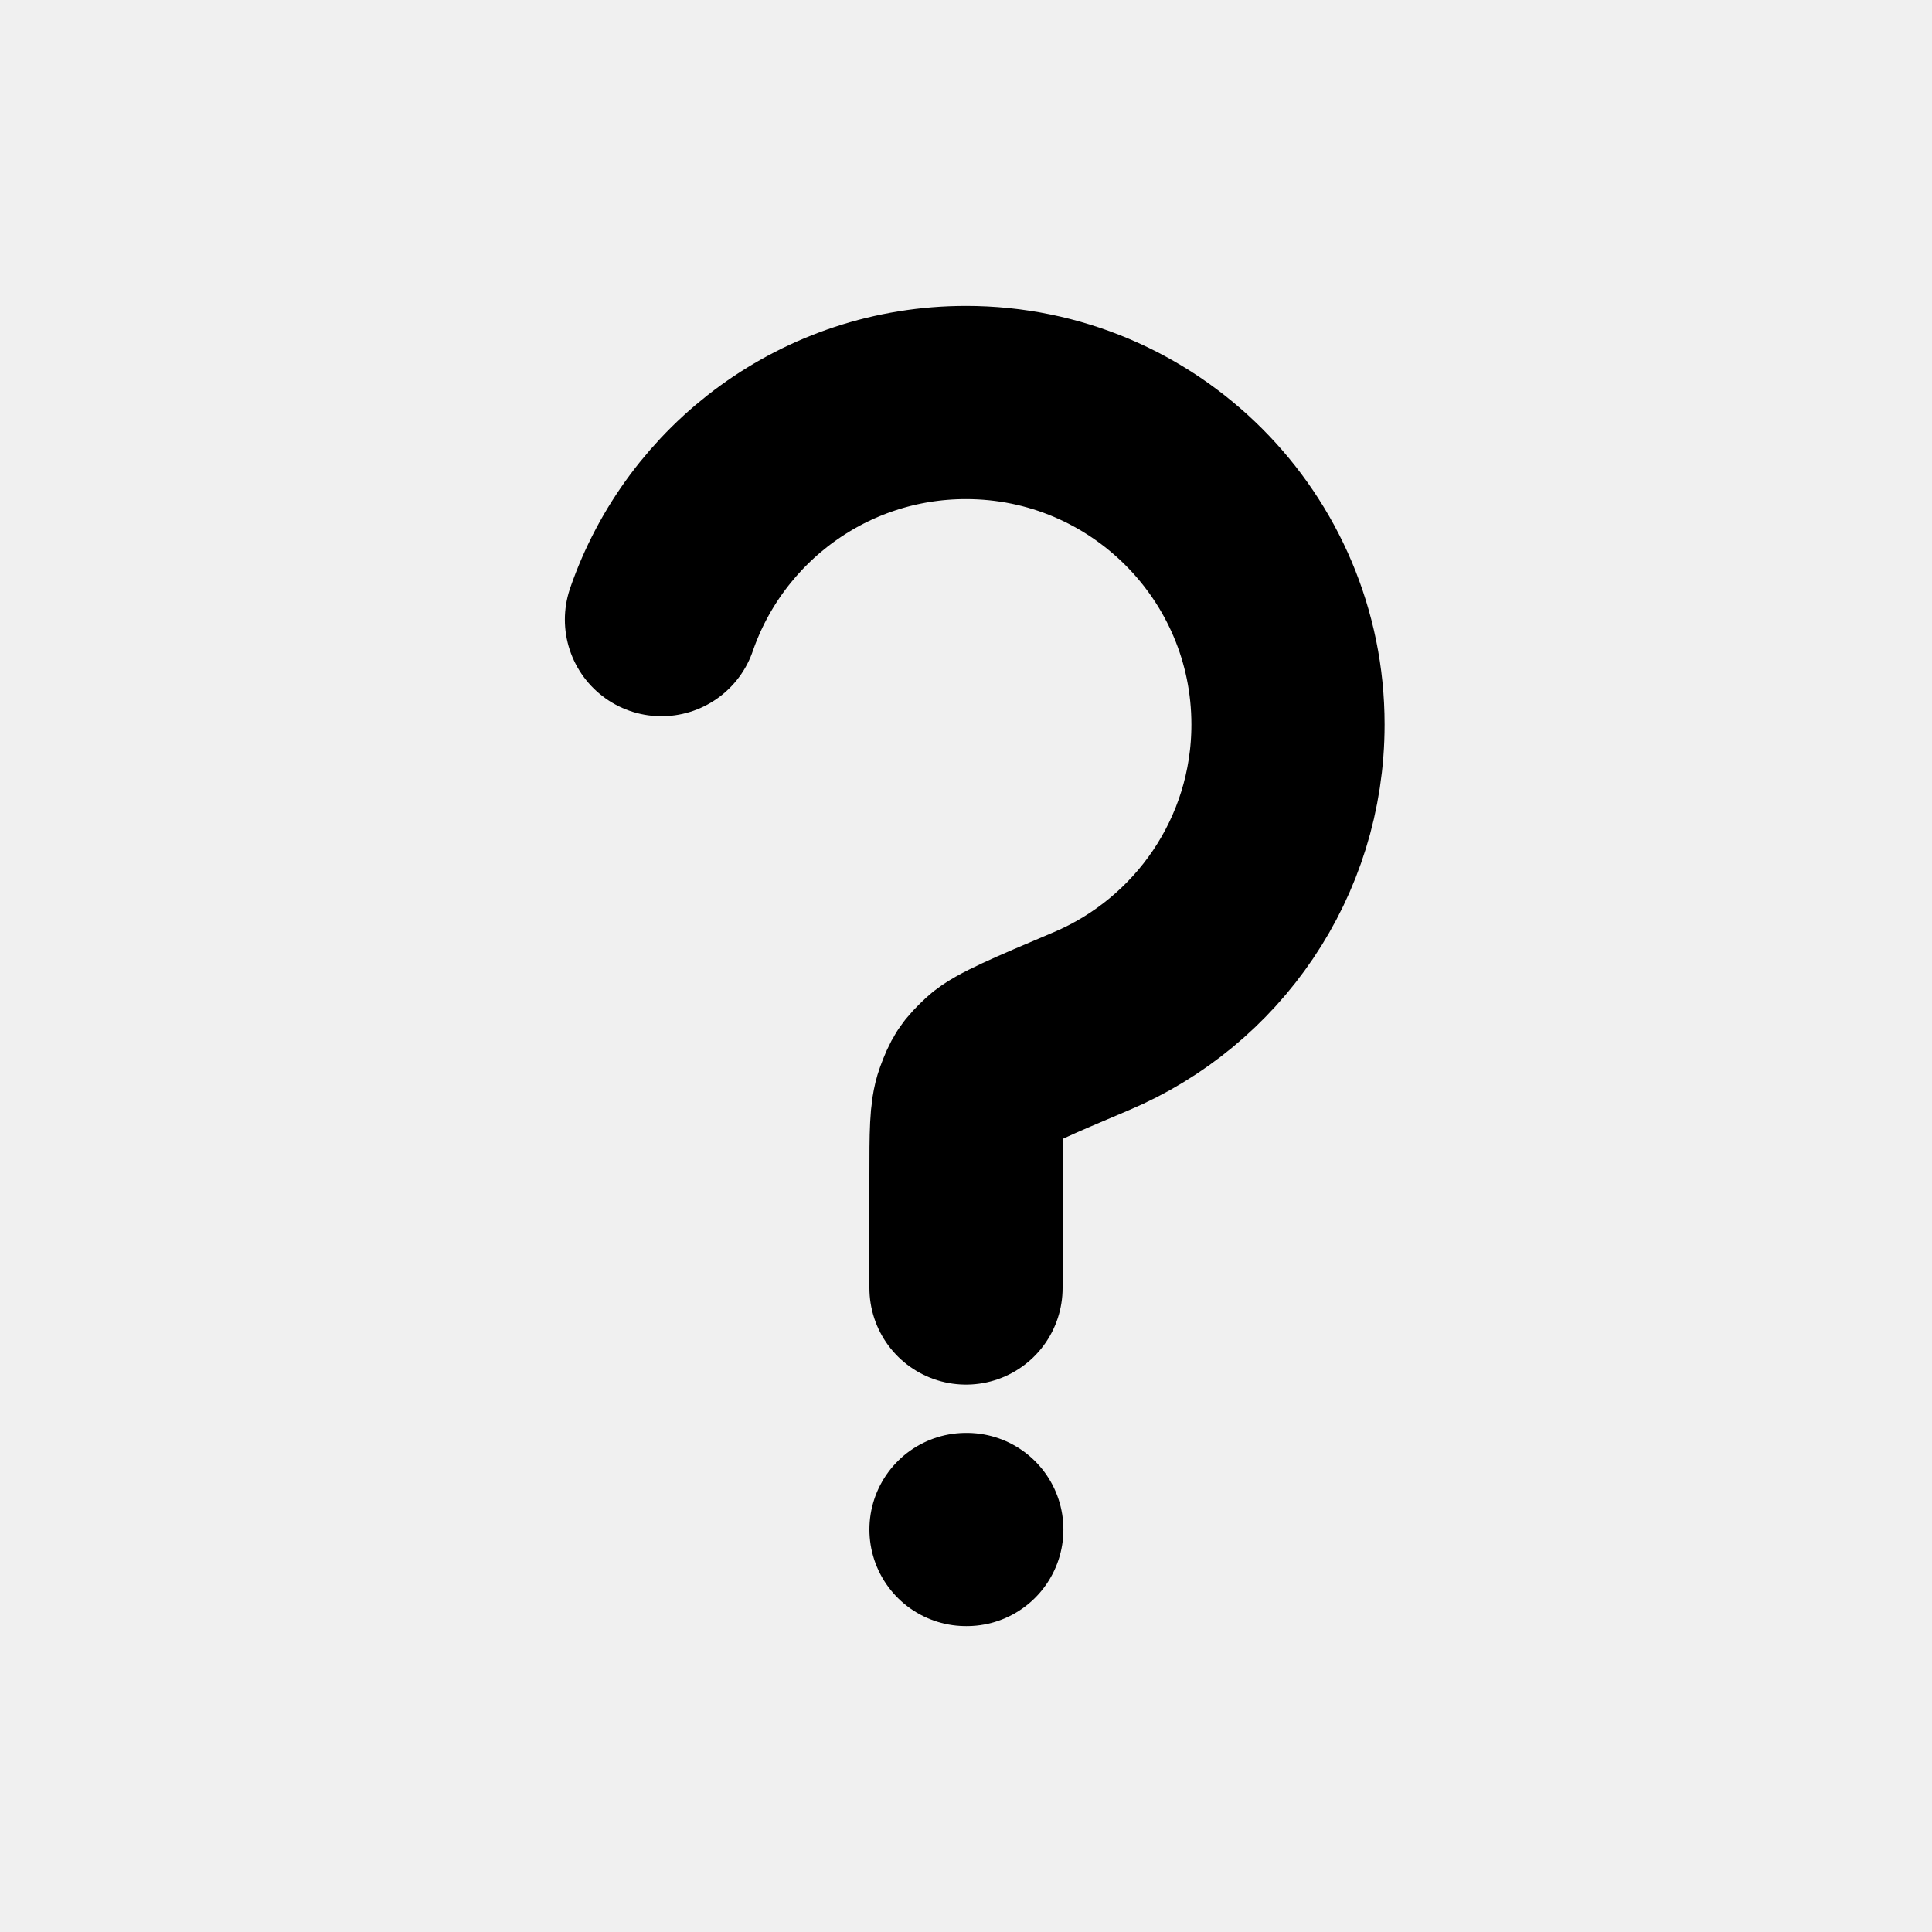
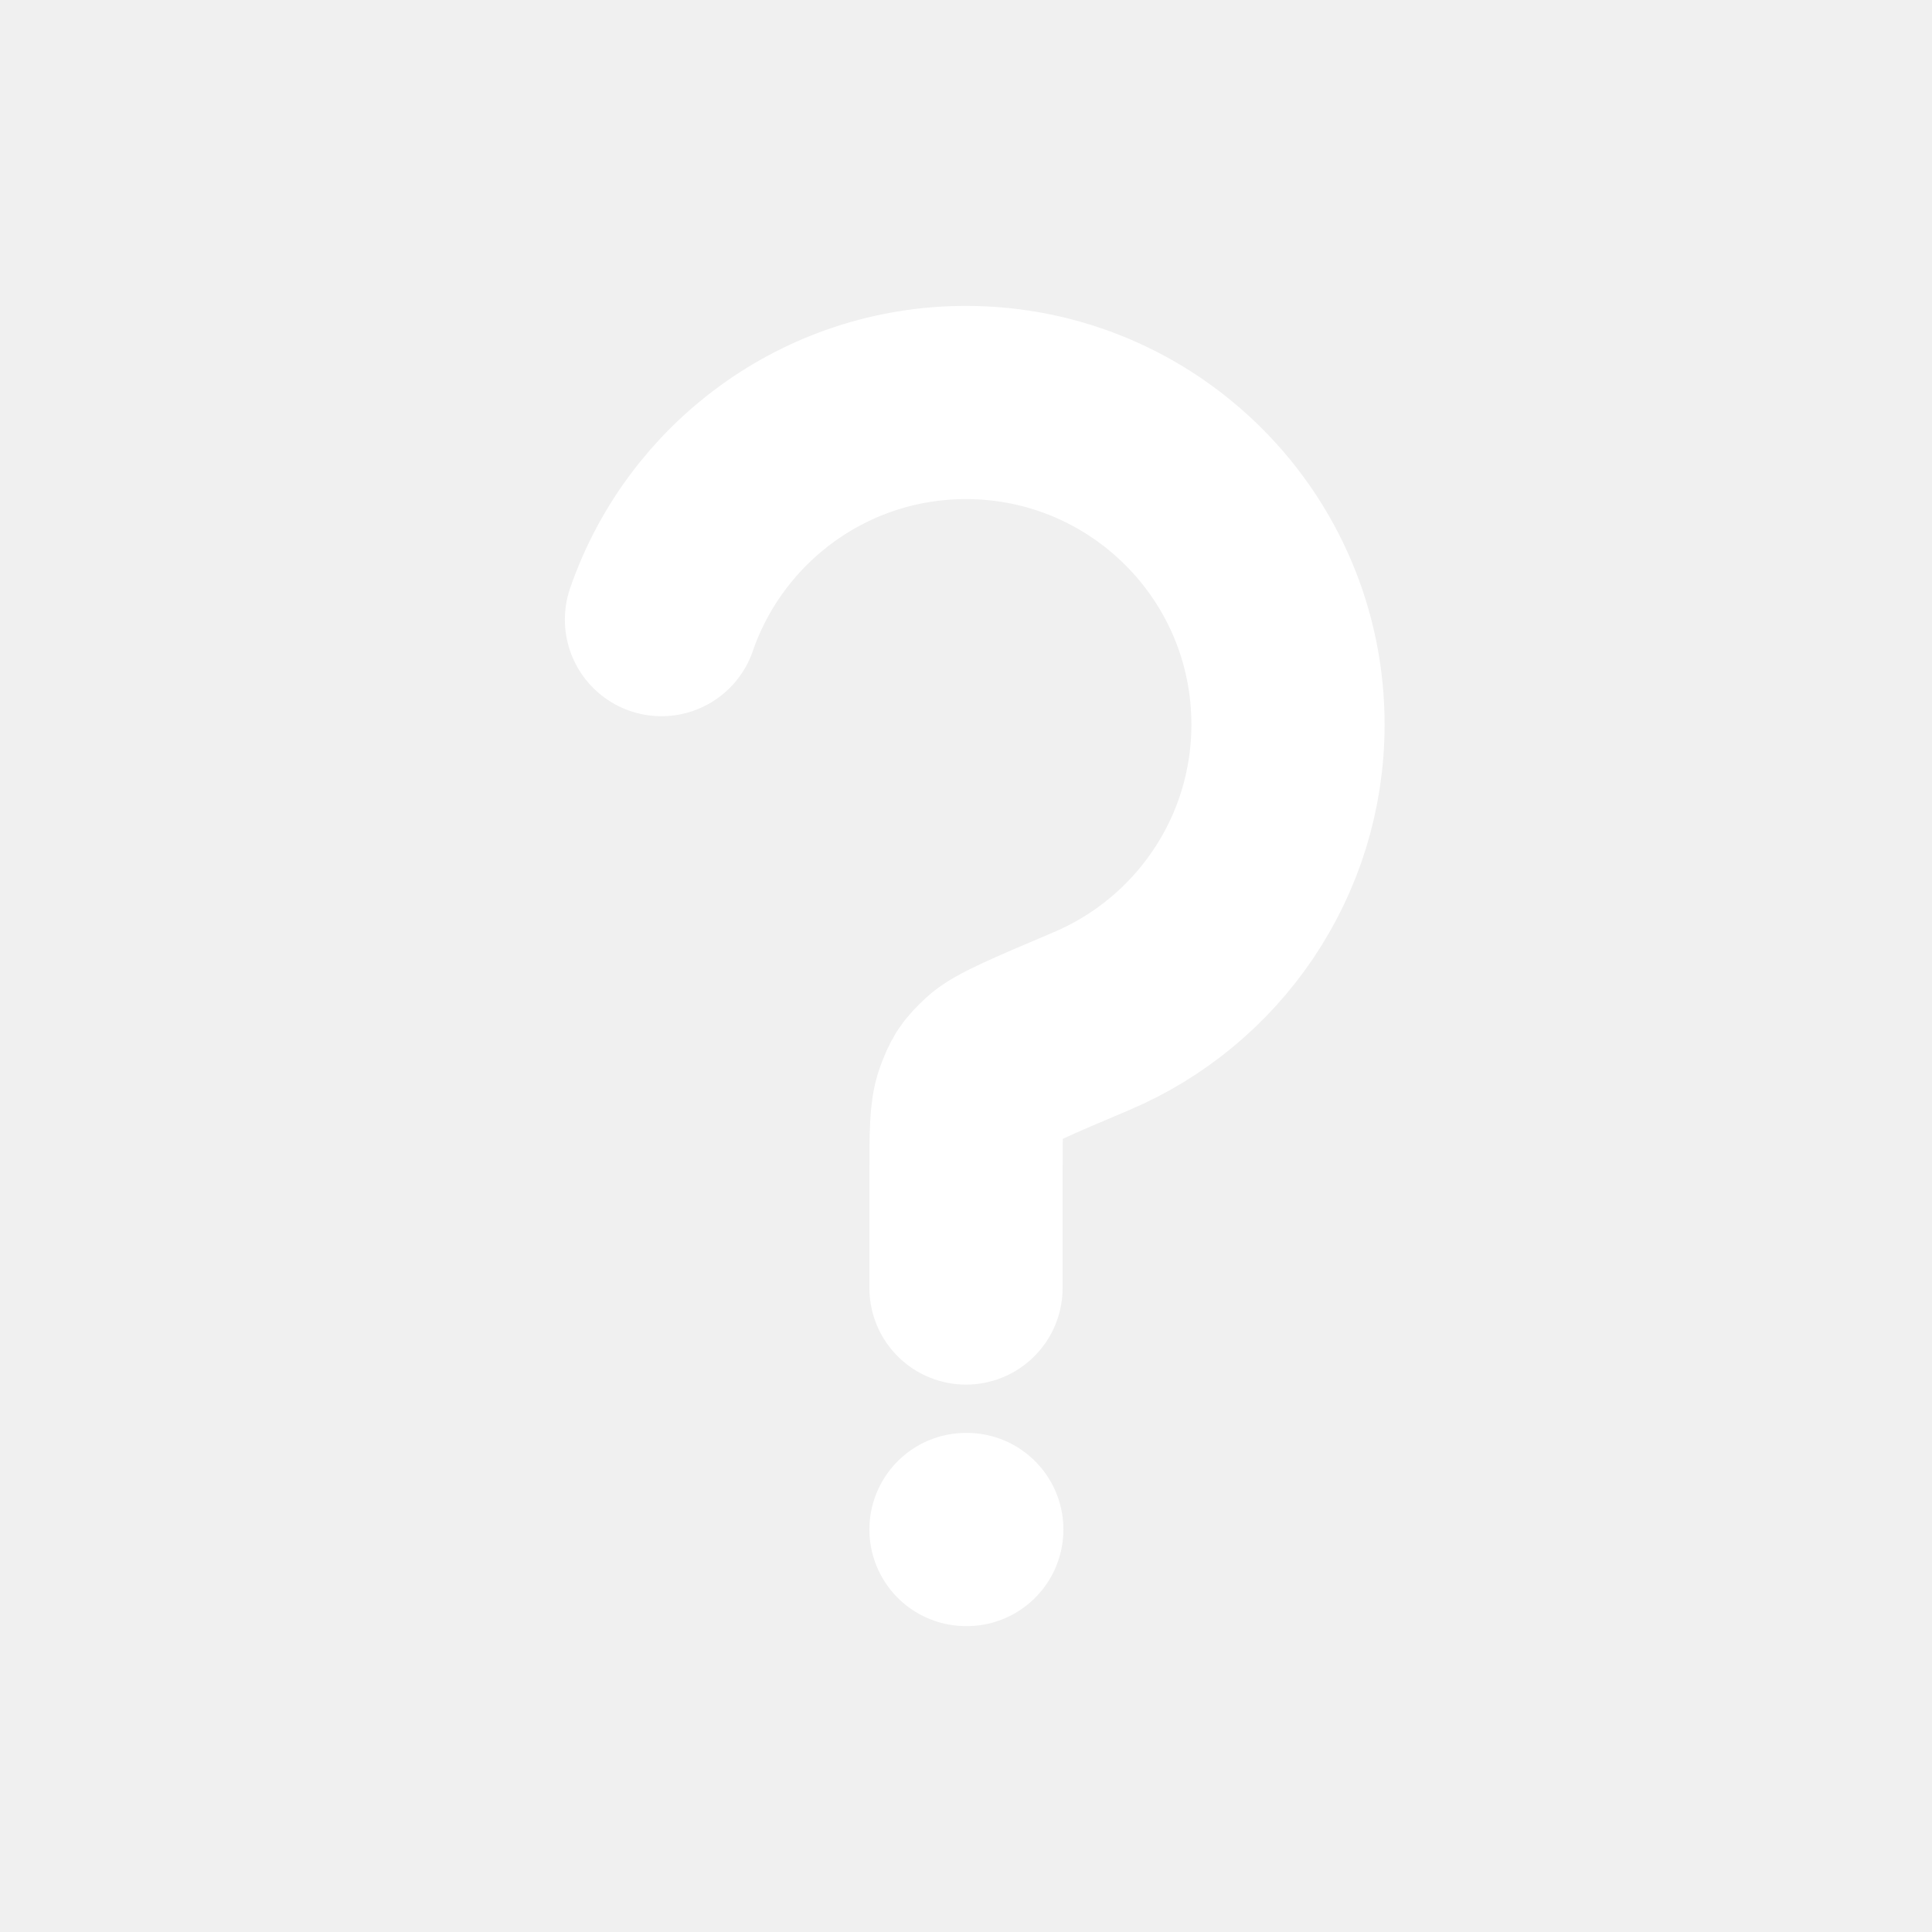
<svg xmlns="http://www.w3.org/2000/svg" viewBox="0 0 24 24" fill="none">
  <g id="SVGRepo_bgCarrier" stroke-width="0" />
  <g id="SVGRepo_tracerCarrier" stroke-linecap="round" stroke-linejoin="round" />
  <g id="SVGRepo_iconCarrier">
-     <path d="M12 19H12.01M8.217 7.697C8.758 6.128 10.247 5 12 5C14.209 5 16 6.791 16 9C16 10.656 14.993 12.078 13.558 12.685C12.817 12.999 12.447 13.156 12.317 13.277C12.163 13.421 12.134 13.465 12.061 13.663C12 13.83 12 14.087 12 14.6L12 16" stroke="#000000" stroke-width="2.4" stroke-linecap="round" stroke-linejoin="round" />
+     <path d="M12 19H12.01M8.217 7.697C8.758 6.128 10.247 5 12 5C14.209 5 16 6.791 16 9C16 10.656 14.993 12.078 13.558 12.685C12.817 12.999 12.447 13.156 12.317 13.277C12.163 13.421 12.134 13.465 12.061 13.663C12 13.83 12 14.087 12 14.6L12 16" stroke="#ffffff" stroke-width="2.4" stroke-linecap="round" stroke-linejoin="round" />
  </g>
</svg>
